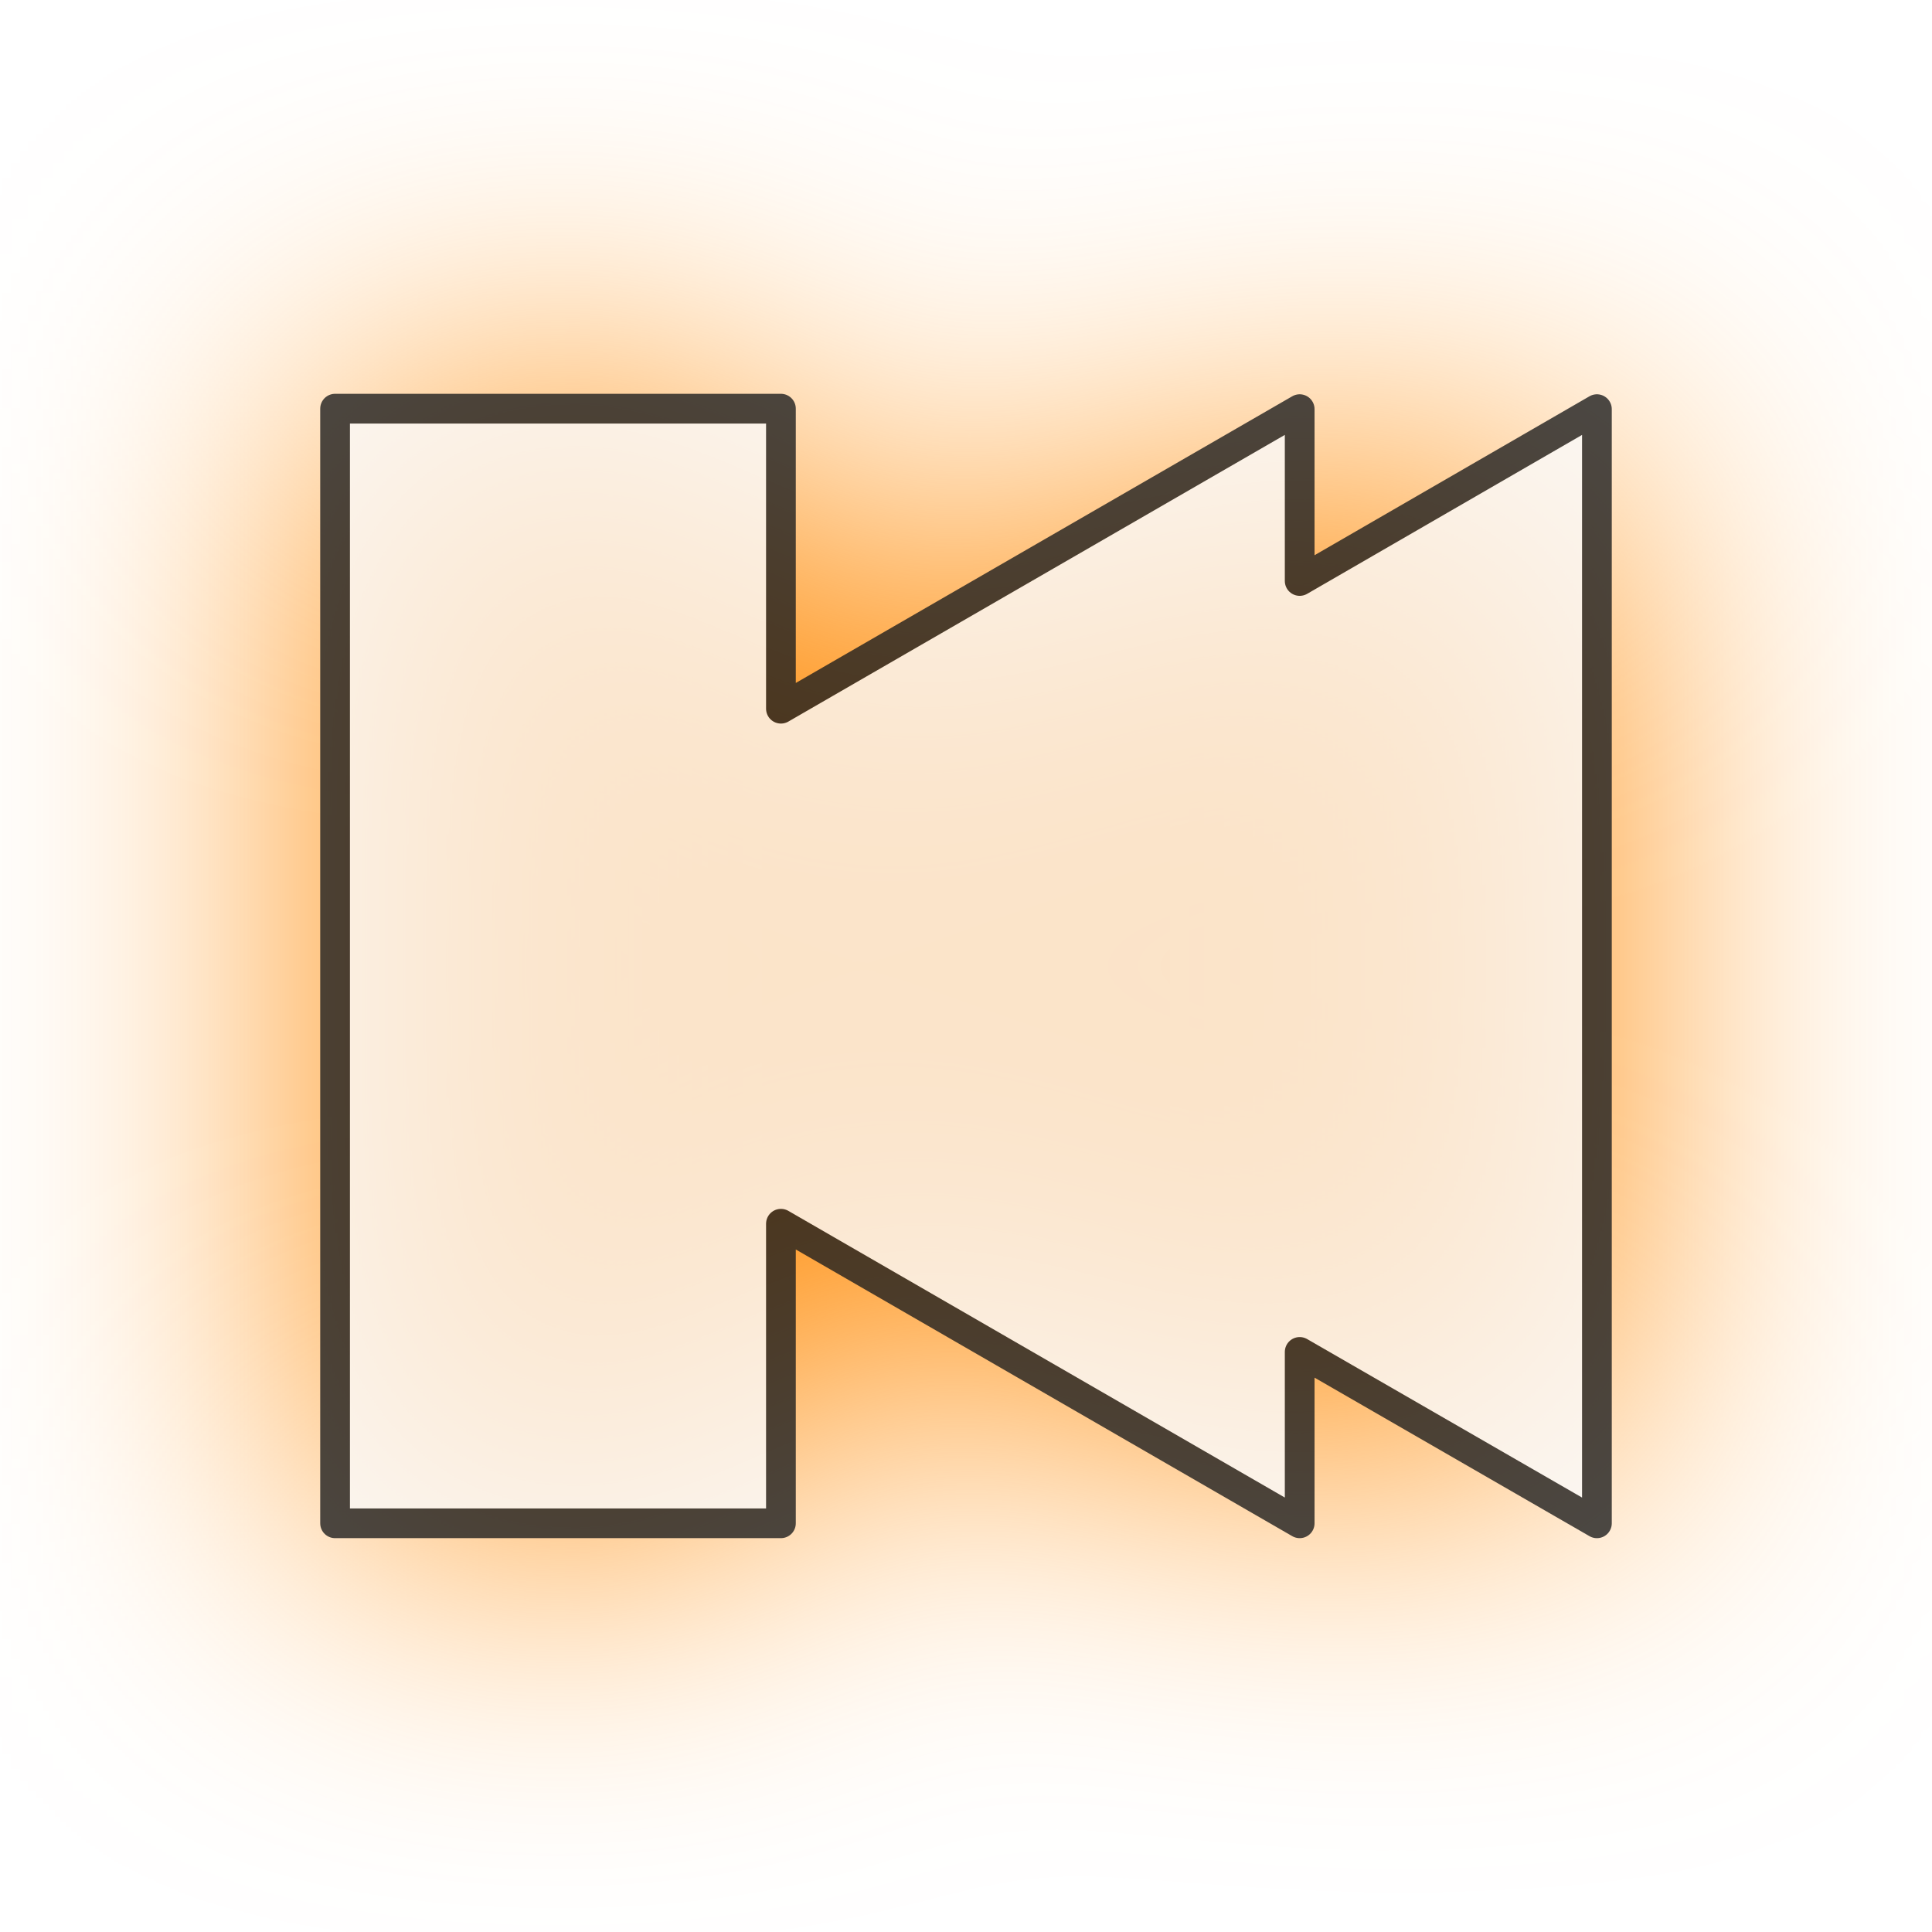
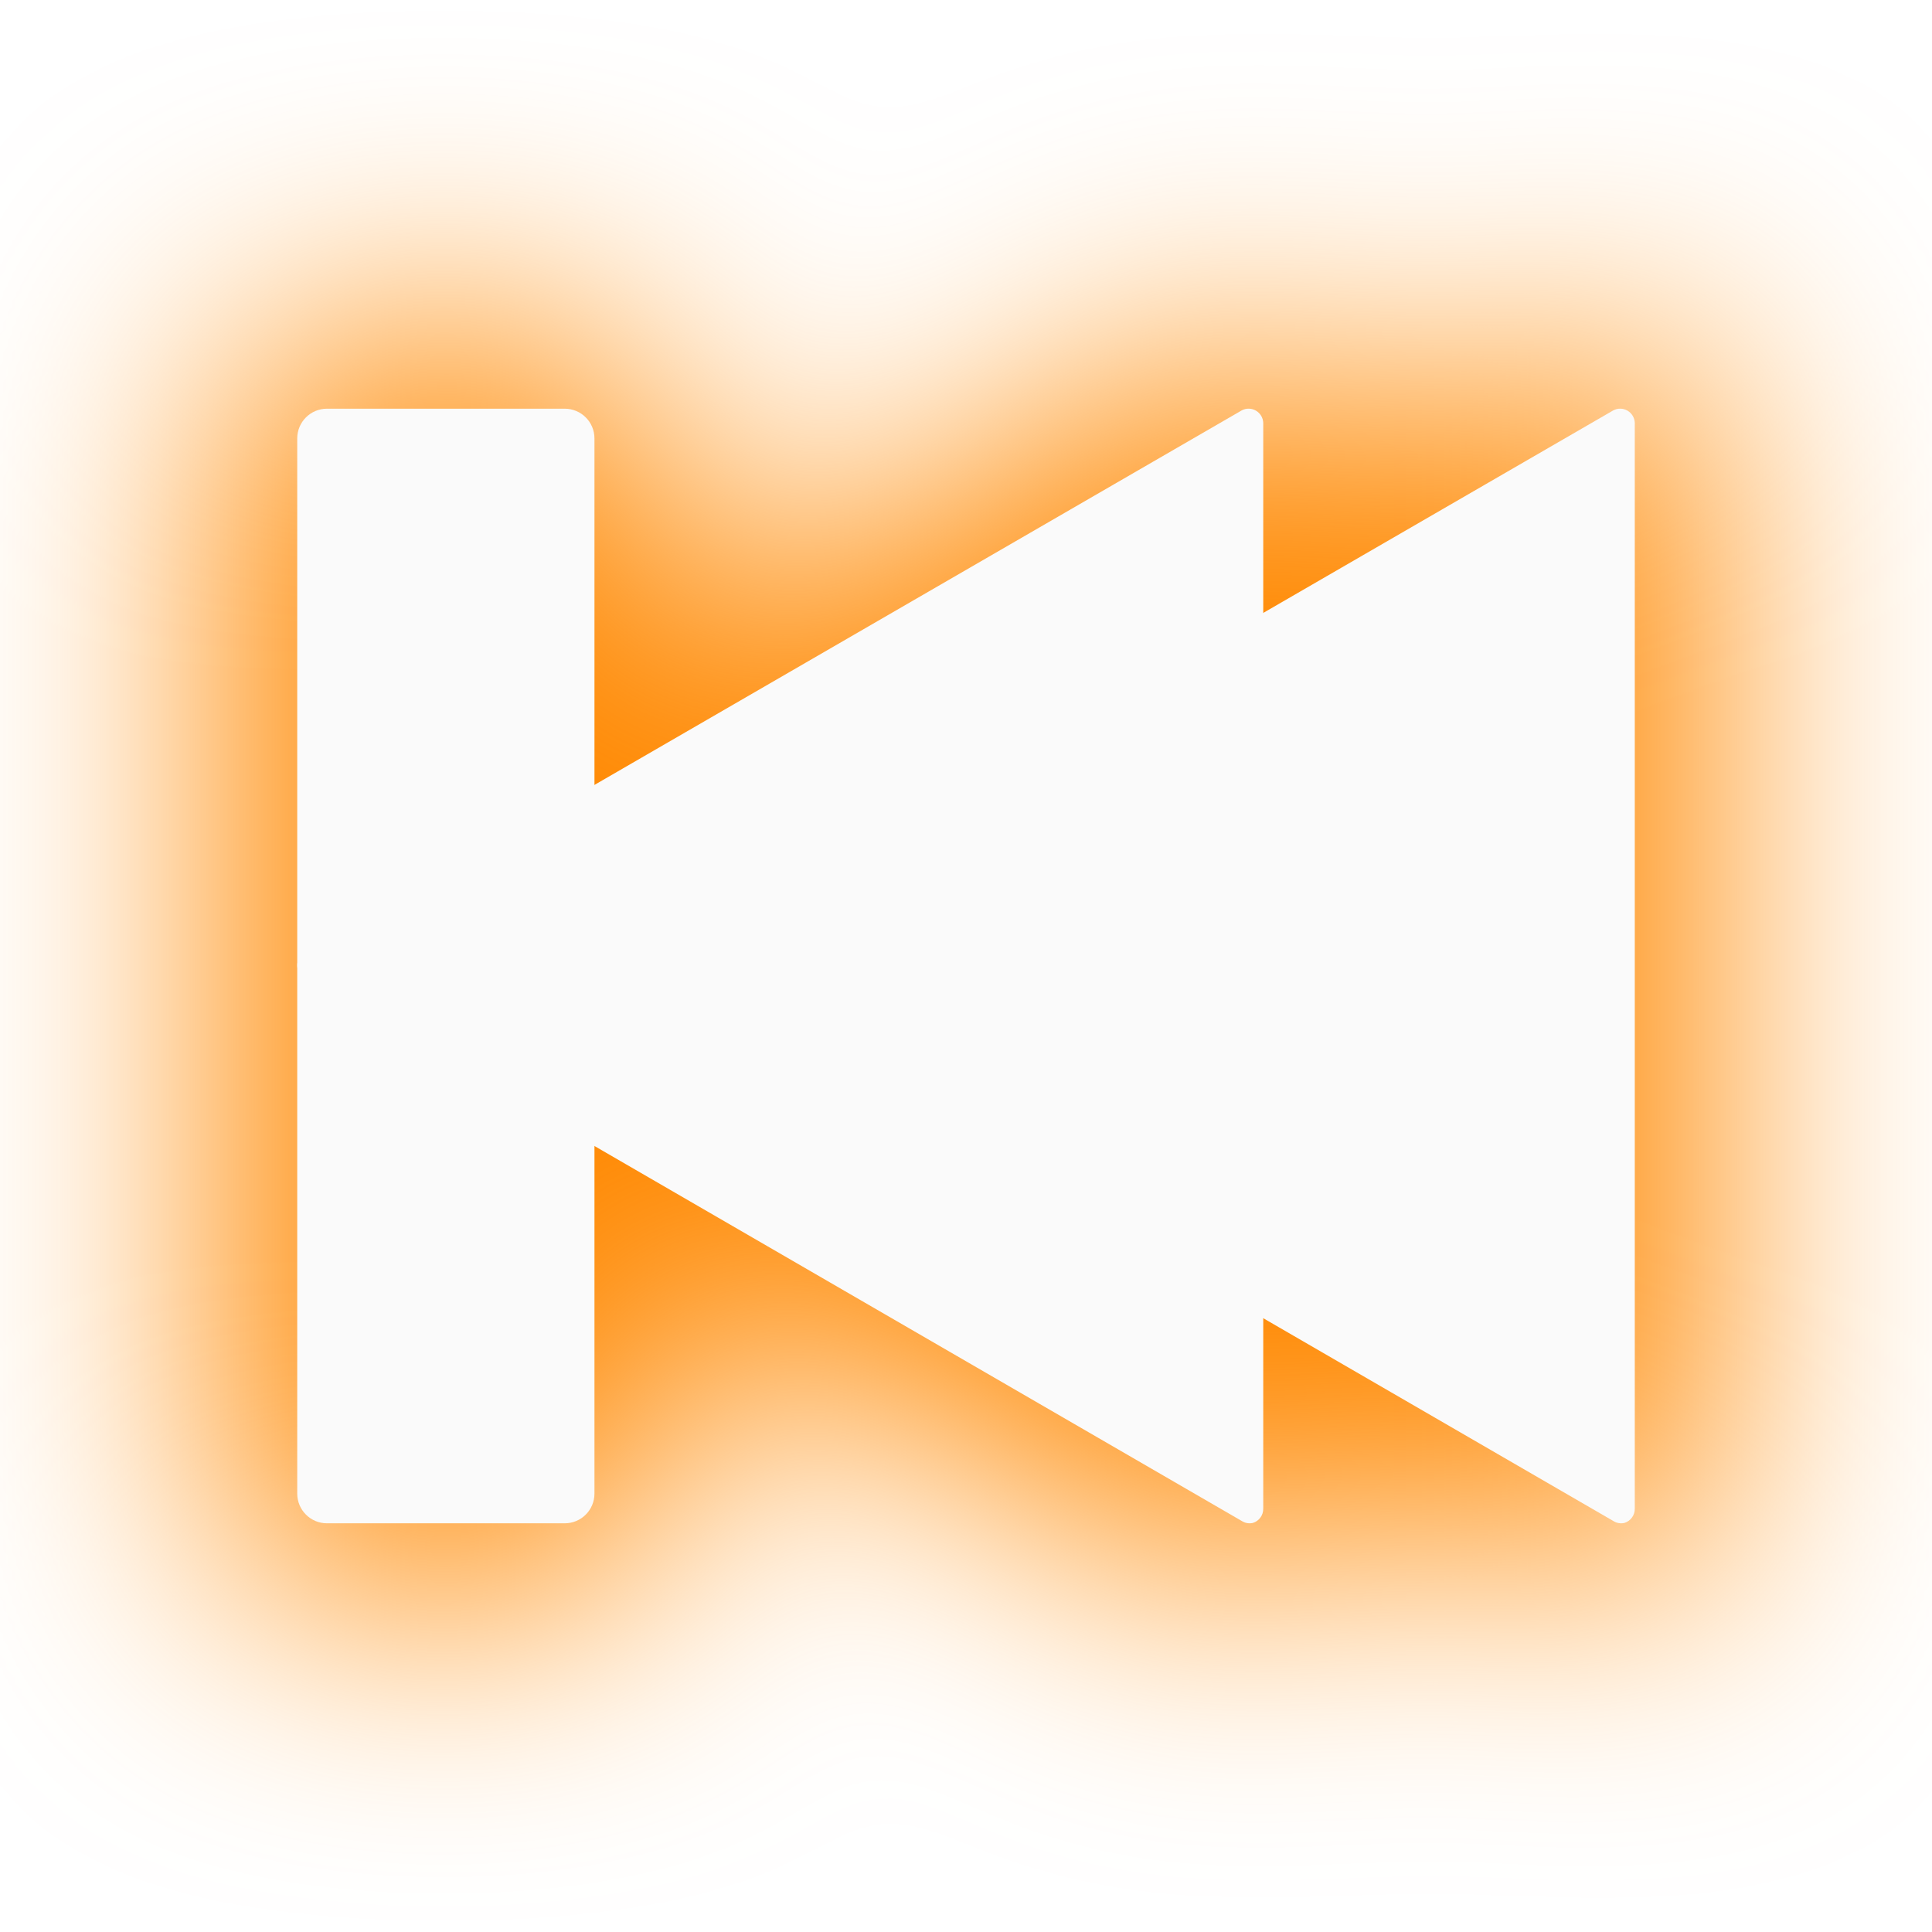
<svg xmlns="http://www.w3.org/2000/svg" width="130" height="130" id="svg4682" version="1.1">
  <defs id="defs4684">
-     <filter color-interpolation-filters="sRGB" id="filter4710" x="-0.339" width="1.678" y="-0.384" height="1.768">
-       <feGaussianBlur stdDeviation="11.993" id="feGaussianBlur4712" />
+     <filter color-interpolation-filters="sRGB" id="filter6548" x="-0.168" width="1.335" y="-0.194" height="1.388">
+       <feGaussianBlur stdDeviation="7.679" id="feGaussianBlur6550" />
    </filter>
-     <filter color-interpolation-filters="sRGB" id="filter4710-5" x="-0.339" width="1.678" y="-0.384" height="1.768">
-       <feGaussianBlur stdDeviation="11.993" id="feGaussianBlur4712-5" />
+     <filter color-interpolation-filters="sRGB" id="filter7114" x="-0.222" width="1.444" y="-0.261" height="1.522">
+       <feGaussianBlur stdDeviation="9.214" id="feGaussianBlur7116" />
    </filter>
  </defs>
  <g id="layer1" transform="translate(0,-922.3622)">
-     <g id="g4724" transform="matrix(-1,0,0,-1,1284.887,1672.219)">
-       <path style="fill:#ff8800;fill-opacity:1;stroke:none;filter:url(#filter4710-5)" d="m 1177.434,647.357 0,74.969 20,-11.562 0,11.562 34.906,-20.156 0,20.188 30,0 0,-37.531 0,-37.469 -30,0 0,20.156 -34.906,-20.156 0,11.531 -20,-11.531 z" id="path4726" />
-       <path id="path4728" d="m 1177.434,647.357 0,74.969 20,-11.562 0,11.562 34.906,-20.156 0,20.188 30,0 0,-37.531 0,-37.469 -30,0 0,20.156 -34.906,-20.156 0,11.531 -20,-11.531 z" style="opacity:0.8;fill:#fafafa;fill-opacity:1;stroke:#1e1e1e;stroke-width:2;stroke-linejoin:round;stroke-miterlimit:4;stroke-opacity:1;stroke-dasharray:none" />
+     <g id="g3008" transform="matrix(-1,0,0,-1,40.71428,1961.153)">
+       <path style="fill:#ff8800;fill-opacity:1;fill-rule:nonzero;stroke:none;filter:url(#filter7114)" id="path7015" d="m 655.531,642.531 c 0.247,-0.017 -1.333,0.252 -1.094,0.188 a 4.825,4.825 0 0 0 -0.219,0.062 c 0.197,-0.063 -1.06,0.437 -0.875,0.344 0.185,-0.094 -0.948,0.622 -0.781,0.5 0.167,-0.122 -0.864,0.772 -0.719,0.625 0.145,-0.147 -0.713,0.856 -0.594,0.688 0.119,-0.168 -0.559,0.997 -0.469,0.812 0.091,-0.185 -0.404,1.072 -0.344,0.875 0.06,-0.197 -0.246,1.11 -0.219,0.906 0.024,-0.177 -0.014,0.681 -0.031,0.812 -0.003,0.02 7.4e-4,0.152 0,0.125 l 0,72.938 a 4.825,4.825 0 0 0 0,0.156 c -0.005,-0.16 0.088,0.877 0.062,0.719 -0.025,-0.158 0.201,0.873 0.156,0.719 -0.045,-0.154 0.314,0.835 0.25,0.688 -0.064,-0.147 0.426,0.794 0.344,0.656 -0.082,-0.138 0.505,0.721 0.406,0.594 -0.099,-0.127 0.583,0.676 0.469,0.562 -0.114,-0.114 0.69,0.567 0.562,0.469 -0.128,-0.098 0.733,0.488 0.594,0.406 -0.139,-0.082 0.805,0.407 0.656,0.344 -0.148,-0.064 0.843,0.294 0.688,0.25 -0.155,-0.044 0.878,0.181 0.719,0.156 -0.16,-0.025 0.912,0.067 0.75,0.062 -0.162,-0.004 0.88,-0.047 0.719,-0.031 -0.161,0.016 0.876,-0.161 0.719,-0.125 -0.157,0.036 0.87,-0.274 0.719,-0.219 -0.152,0.056 0.799,-0.356 0.656,-0.281 a 4.825,4.825 0 0 0 0.188,-0.094 L 675.188,717 l 0,4.406 a 4.825,4.825 0 0 0 0,0.156 c -0.005,-0.16 0.088,0.877 0.062,0.719 -0.025,-0.158 0.201,0.873 0.156,0.719 -0.045,-0.154 0.314,0.835 0.25,0.688 -0.064,-0.147 0.426,0.794 0.344,0.656 -0.082,-0.138 0.505,0.721 0.406,0.594 -0.099,-0.127 0.583,0.676 0.469,0.562 -0.114,-0.114 0.69,0.567 0.562,0.469 -0.128,-0.098 0.733,0.488 0.594,0.406 -0.139,-0.082 0.805,0.407 0.656,0.344 -0.148,-0.064 0.843,0.294 0.688,0.25 -0.155,-0.044 0.878,0.181 0.719,0.156 -0.16,-0.025 0.912,0.067 0.75,0.062 -0.162,-0.004 0.88,-0.047 0.719,-0.031 -0.161,0.016 0.876,-0.161 0.719,-0.125 -0.157,0.036 0.87,-0.274 0.719,-0.219 -0.152,0.056 0.799,-0.356 0.656,-0.281 a 4.825,4.825 0 0 0 0.188,-0.094 l 36.344,-21 0,14.938 c 0,3.697 3.115,6.812 6.812,6.812 l 16,0 c 3.697,0 6.812,-3.115 6.812,-6.812 l 0,-34.906 0,-0.469 c -6.4e-4,-0.108 -6.4e-4,-0.08 0,-0.188 l 0,-0.469 0,-34.969 c 0,-3.697 -3.115,-6.812 -6.812,-6.812 l -16,0 c -3.697,0 -6.812,3.115 -6.812,6.812 l 0,15 -36,-20.812 -0.344,-0.219 0,0.031 c -0.353,-0.189 -0.844,-0.442 -0.688,-0.375 0.235,0.101 -1.345,-0.396 -1.094,-0.344 0.251,0.052 -1.413,-0.126 -1.156,-0.125 0.256,0.001 -1.408,0.175 -1.156,0.125 a 4.825,4.825 0 0 0 -0.531,0.125 c 0.197,-0.063 -1.06,0.437 -0.875,0.344 0.185,-0.094 -0.948,0.622 -0.781,0.5 0.167,-0.122 -0.864,0.772 -0.719,0.625 0.145,-0.147 -0.713,0.856 -0.594,0.688 0.119,-0.168 -0.559,0.997 -0.469,0.812 0.091,-0.185 -0.404,1.072 -0.344,0.875 0.06,-0.197 -0.246,1.11 -0.219,0.906 0.024,-0.177 -0.014,0.681 -0.031,0.812 -0.003,0.02 7.4e-4,0.152 0,0.125 l 0,4.344 -16.344,-9.469 c -0.192,-0.119 -0.419,-0.226 -0.344,-0.188 0.174,0.089 -0.998,-0.406 -0.812,-0.344 0.186,0.062 -1.037,-0.252 -0.844,-0.219 0.193,0.033 -1.102,-0.066 -0.906,-0.062 a 4.825,4.825 0 0 0 -0.406,0 z" transform="matrix(1.003753,0,0,1.004008,-726.9126,286.1885)" />
+       <g id="g7023" transform="translate(-844.2857,288.9286)">
+         <path style="fill:#fafafa;fill-opacity:1;fill-rule:nonzero;stroke:none" id="path5975-9" d="m 519.812,550.688 a 0.703,0.703 0 0 0 -0.5,0.688 l 0,51.969 a 0.703,0.703 0 0 0 1.031,0.594 l 45,-25.969 a 0.703,0.703 0 0 0 0,-1.188 l -45,-26 a 0.703,0.703 0 0 0 -0.531,-0.094 z" transform="matrix(1.402124,0,0,1.405847,46.85948,-126.7968)" />
+         <path transform="matrix(1.402124,0,0,1.405847,71.85948,-126.7968)" d="m 519.812,550.688 a 0.703,0.703 0 0 0 -0.5,0.688 l 0,51.969 a 0.703,0.703 0 0 0 1.031,0.594 l 45,-25.969 a 0.703,0.703 0 0 0 0,-1.188 l -45,-26 a 0.703,0.703 0 0 0 -0.531,-0.094 z" id="path5977-3" style="fill:#fafafa;fill-opacity:1;fill-rule:nonzero;stroke:none" />
+         <rect style="color:#000000;fill:#fafafa;fill-opacity:1;fill-rule:nonzero;stroke:none;stroke-width:10;marker:none;visibility:visible;display:inline;overflow:visible;enable-background:accumulate" id="rect5979-1" width="20" height="75" x="845" y="647.362" ry="2" rx="2" />
+       </g>
    </g>
  </g>
</svg>
